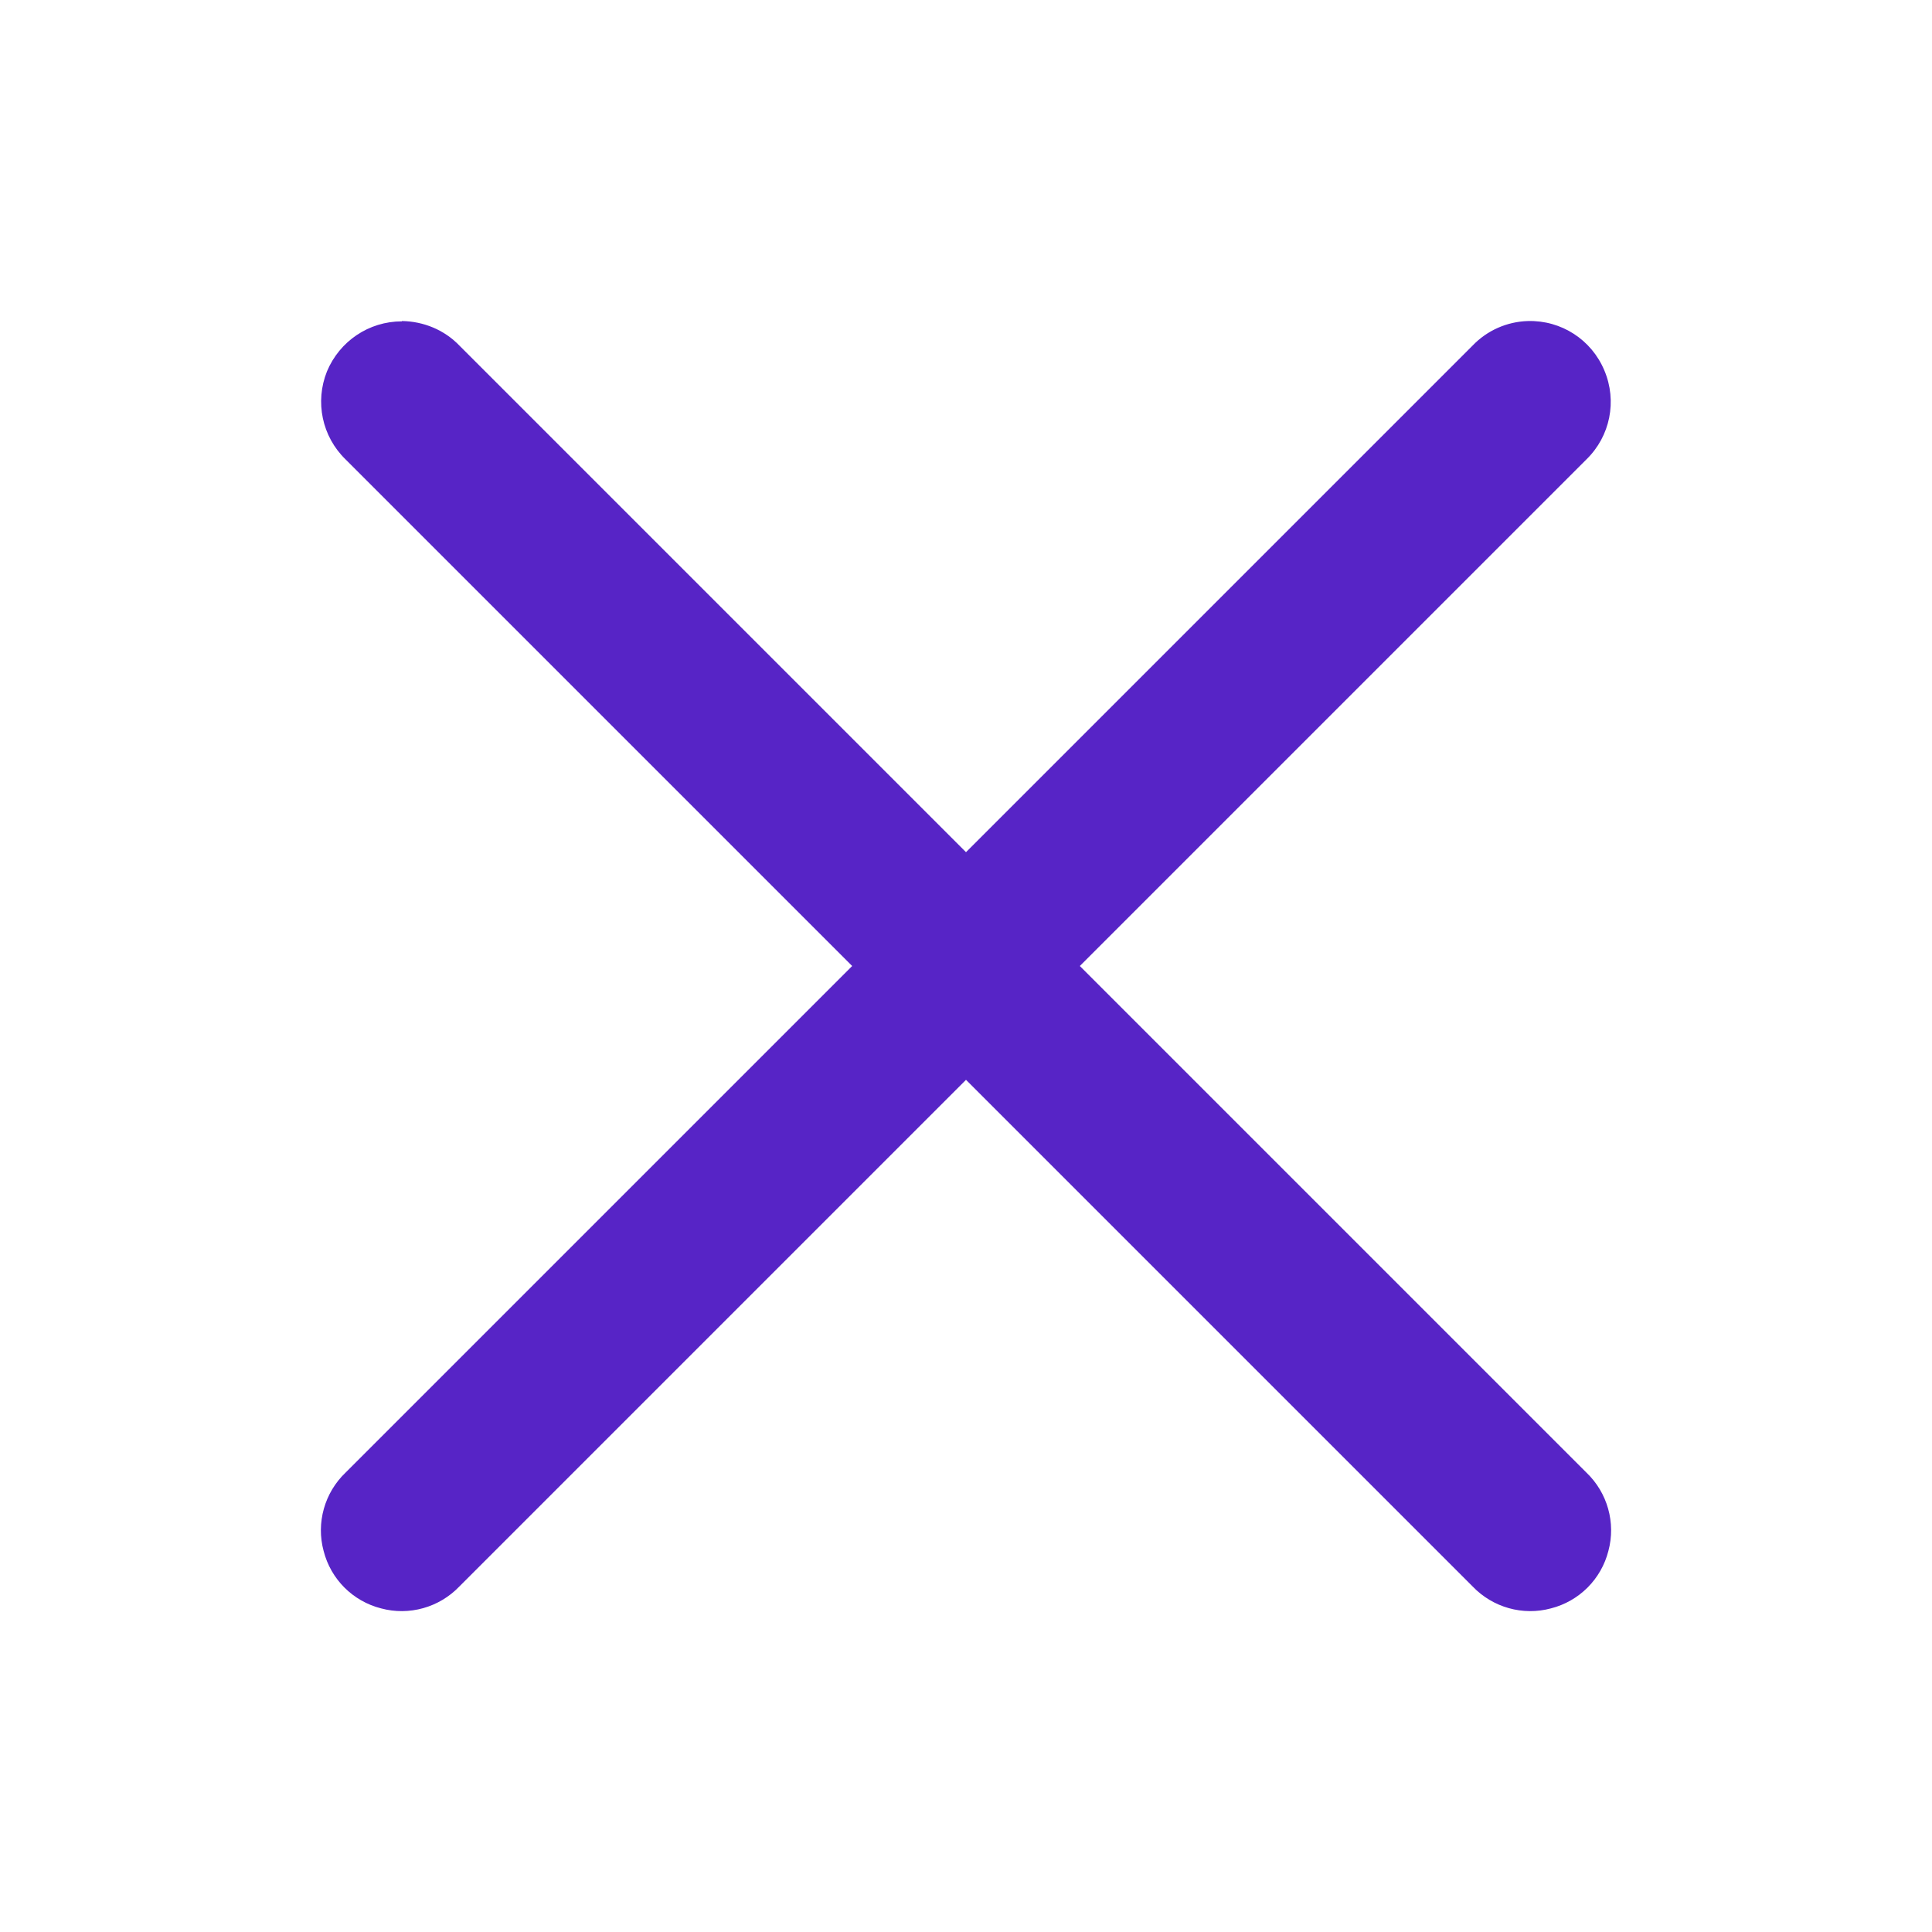
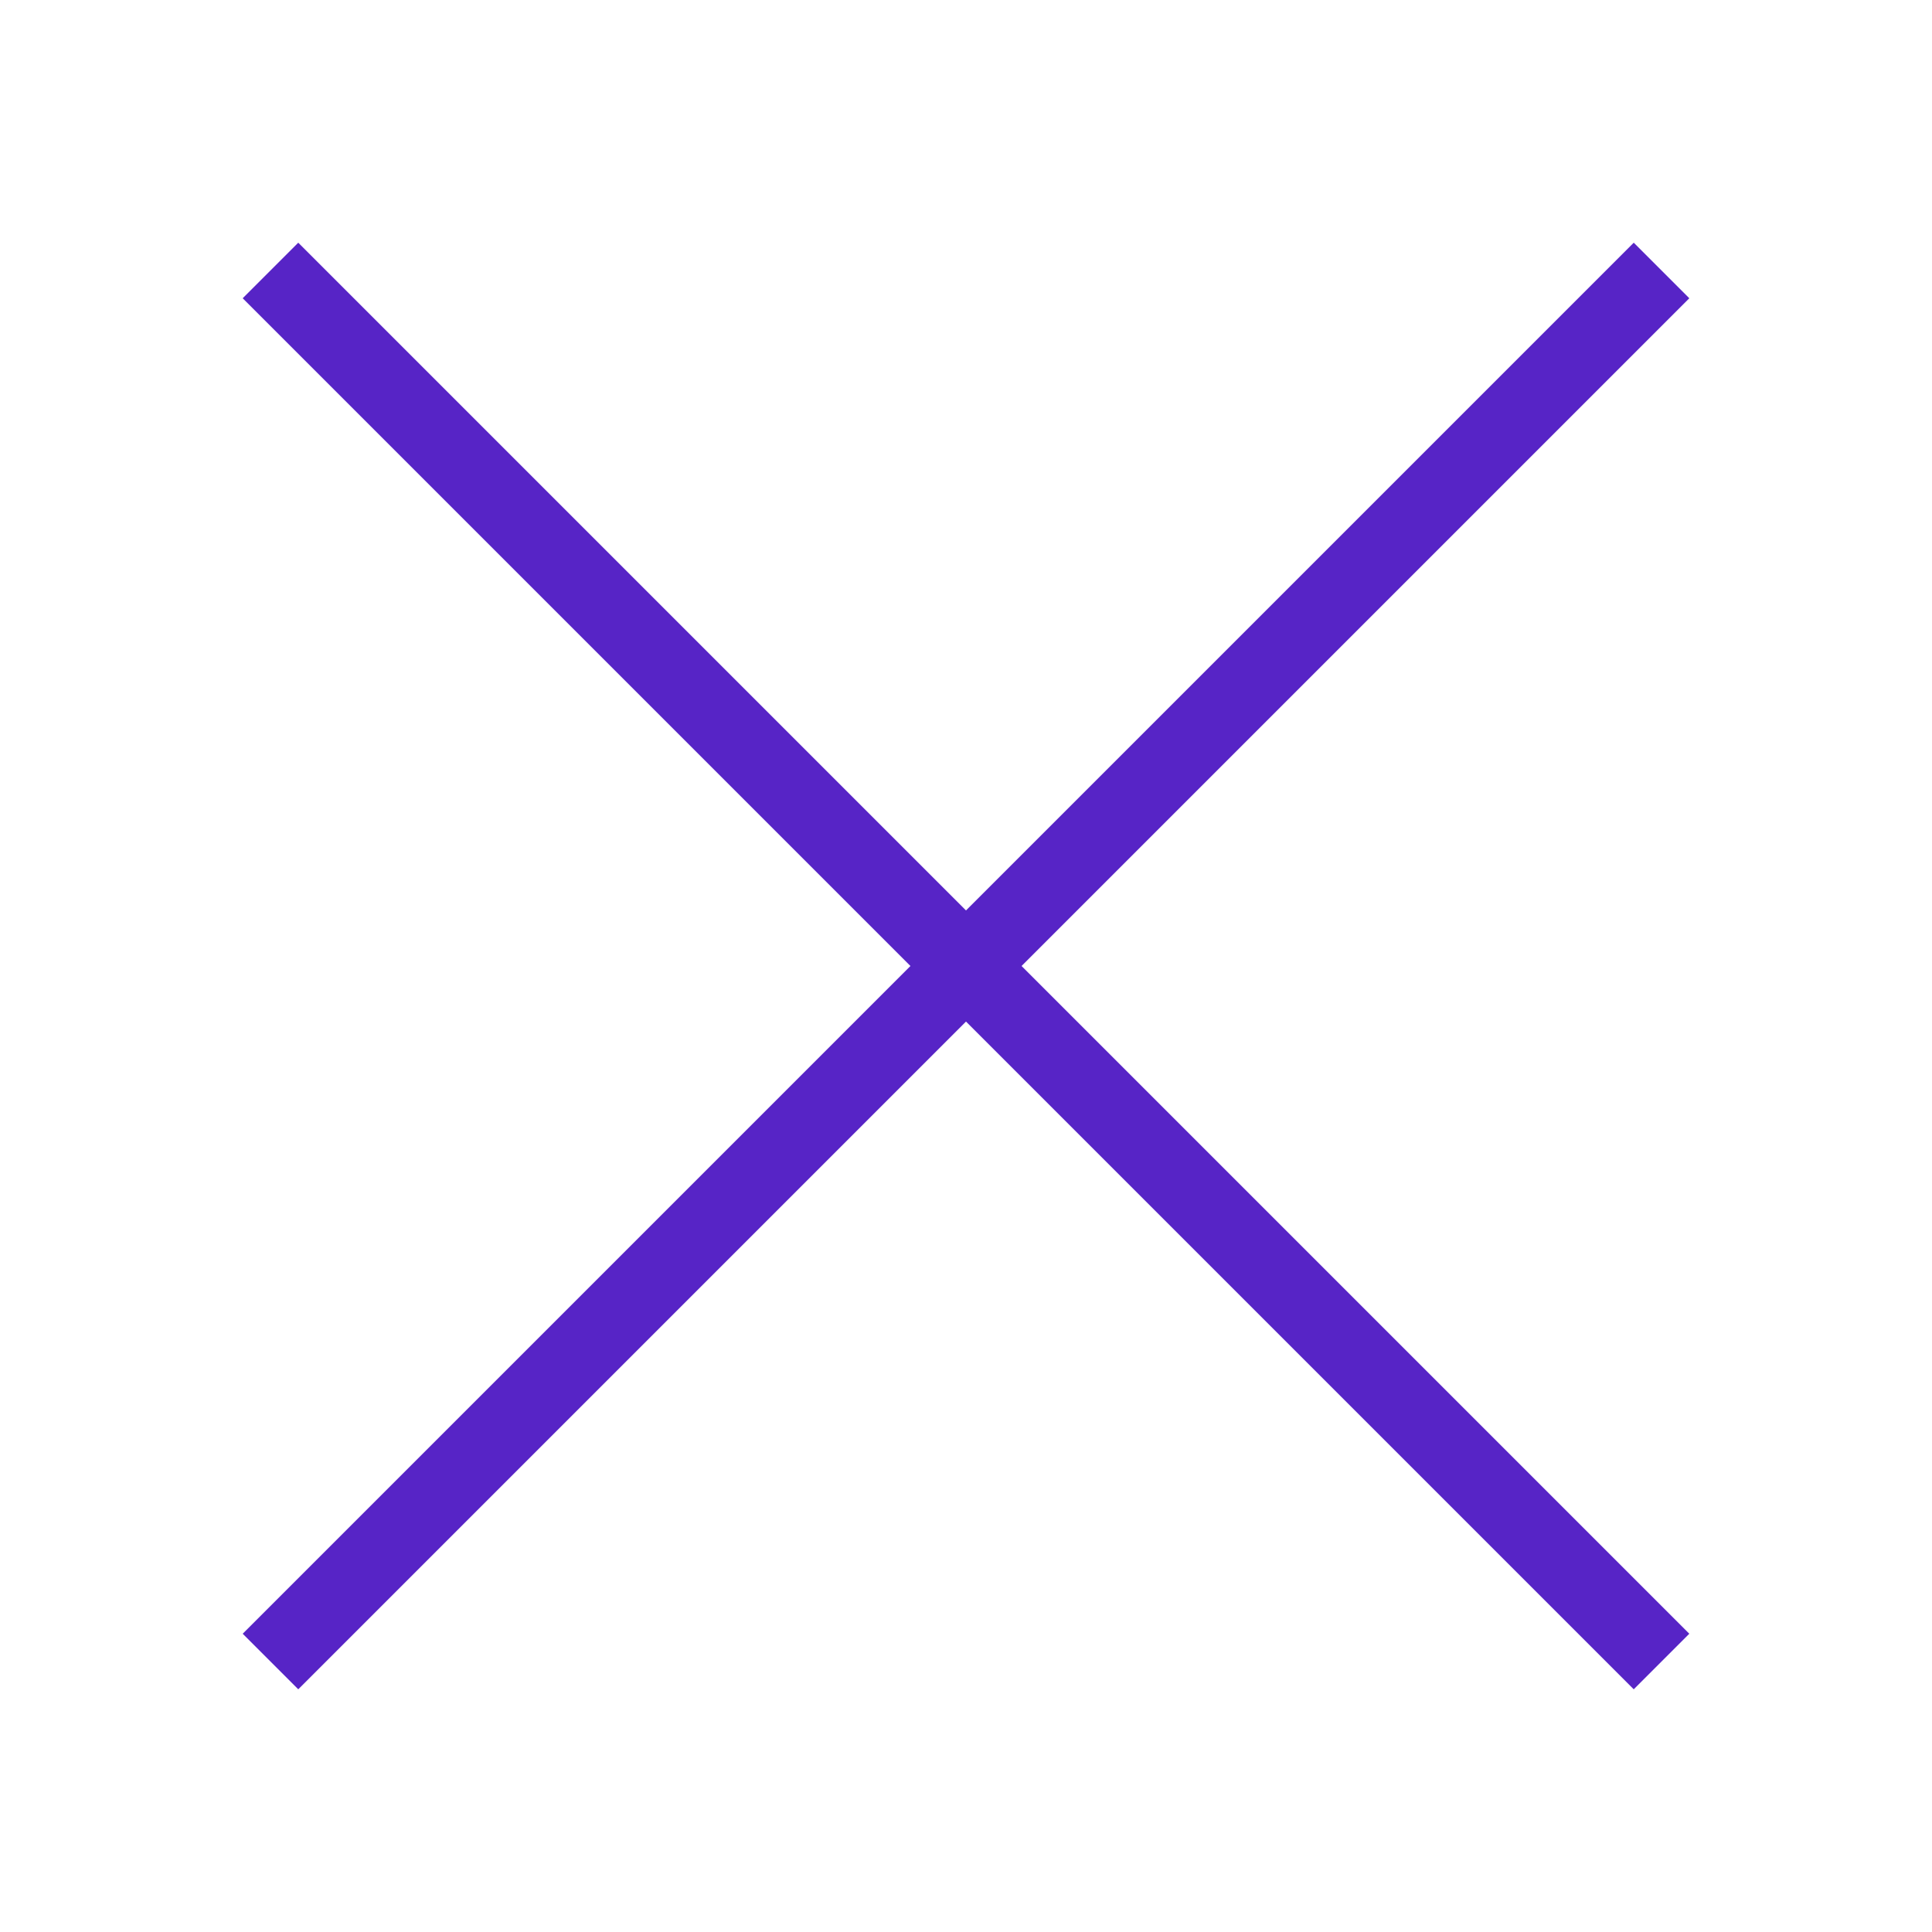
- <svg xmlns="http://www.w3.org/2000/svg" width="24pt" height="24pt" viewBox="0 0 24 24" version="1.1">
-   <g id="surface2594525">
-     <path style=" stroke:none;fill-rule:nonzero;fill:rgb(34.118%,14.118%,77.647%);fill-opacity:1;" d="M 4.992 3.992 C 4.582 3.992 4.219 4.238 4.062 4.613 C 3.91 4.992 4 5.422 4.293 5.707 L 10.586 12 L 4.293 18.293 C 4.031 18.543 3.926 18.918 4.02 19.266 C 4.109 19.617 4.383 19.891 4.734 19.98 C 5.082 20.074 5.457 19.969 5.707 19.707 L 12 13.414 L 18.293 19.707 C 18.543 19.969 18.918 20.074 19.266 19.98 C 19.617 19.891 19.891 19.617 19.98 19.266 C 20.074 18.918 19.969 18.543 19.707 18.293 L 13.414 12 L 19.707 5.707 C 20.004 5.418 20.09 4.98 19.93 4.602 C 19.77 4.219 19.395 3.977 18.98 3.988 C 18.719 3.996 18.473 4.105 18.293 4.293 L 12 10.586 L 5.707 4.293 C 5.52 4.098 5.262 3.992 4.992 3.988 Z M 4.992 3.992 " />
-   </g>
+ <svg xmlns="http://www.w3.org/2000/svg" fill="#5724C6" viewBox="0 0 50 50" width="50px" height="50px">
+   <path d="M 7.719 6.281 L 6.281 7.719 L 23.562 25 L 6.281 42.281 L 7.719 43.719 L 25 26.438 L 42.281 43.719 L 43.719 42.281 L 26.438 25 L 43.719 7.719 L 42.281 6.281 L 25 23.562 Z" />
</svg>
